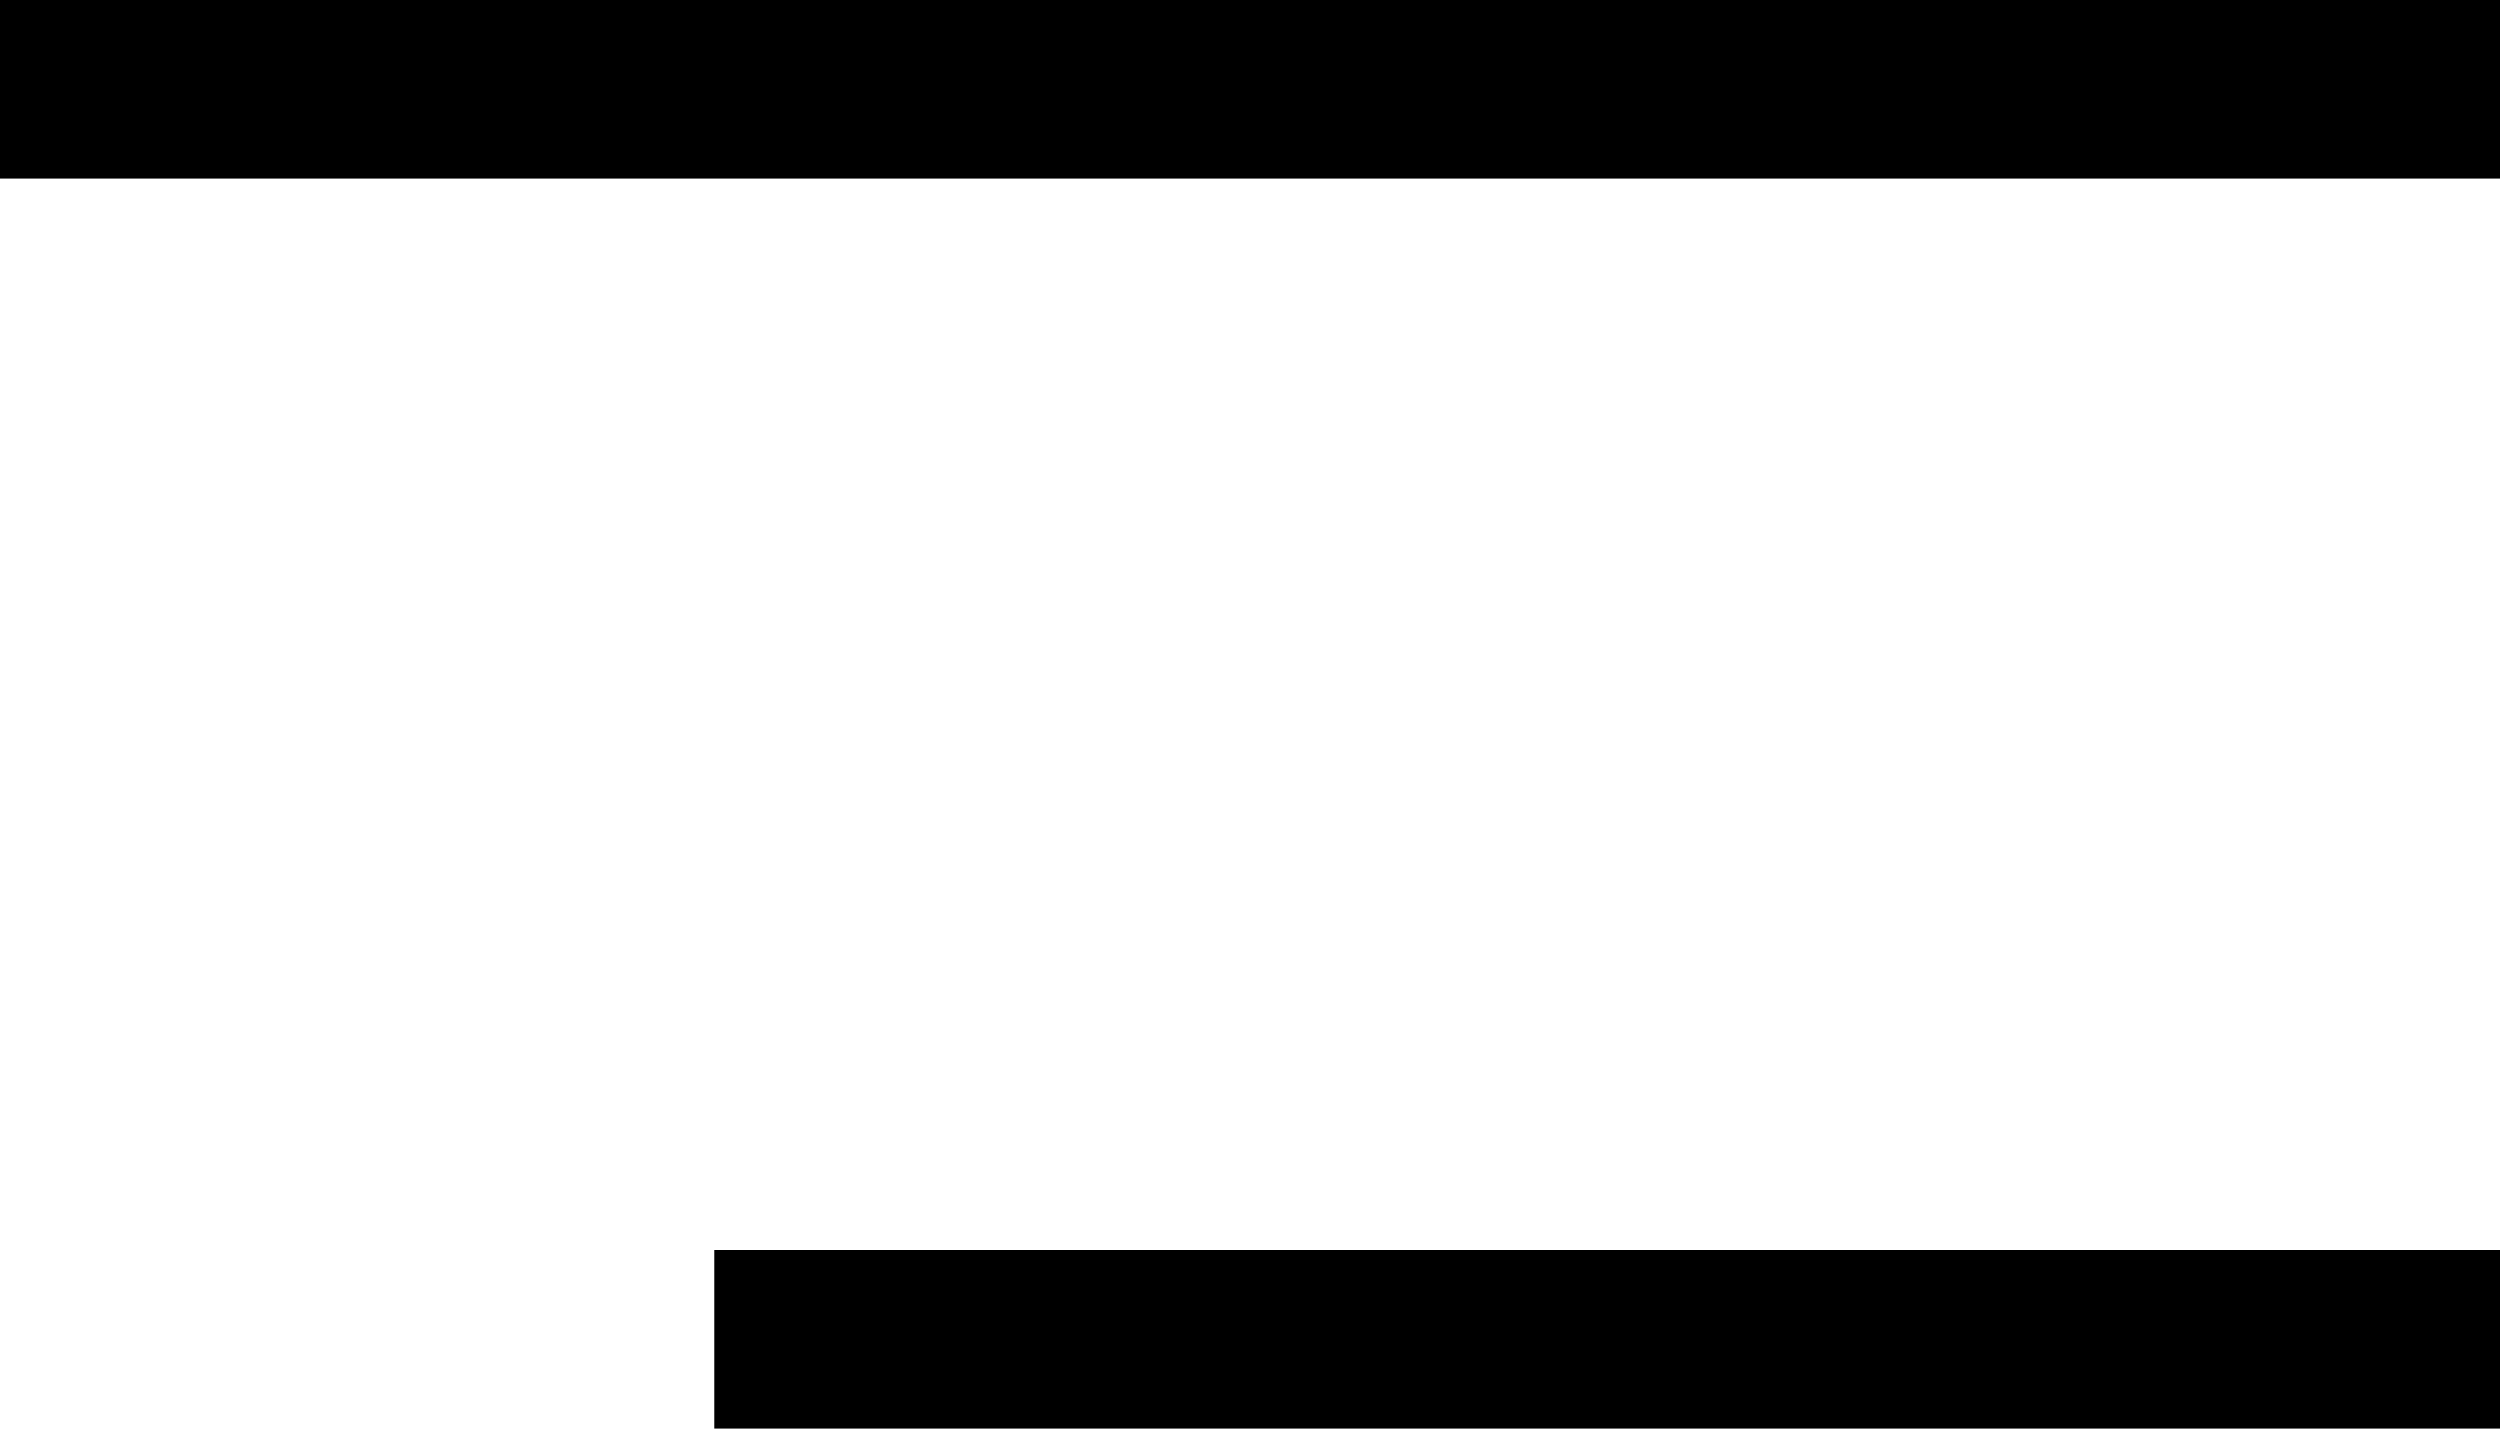
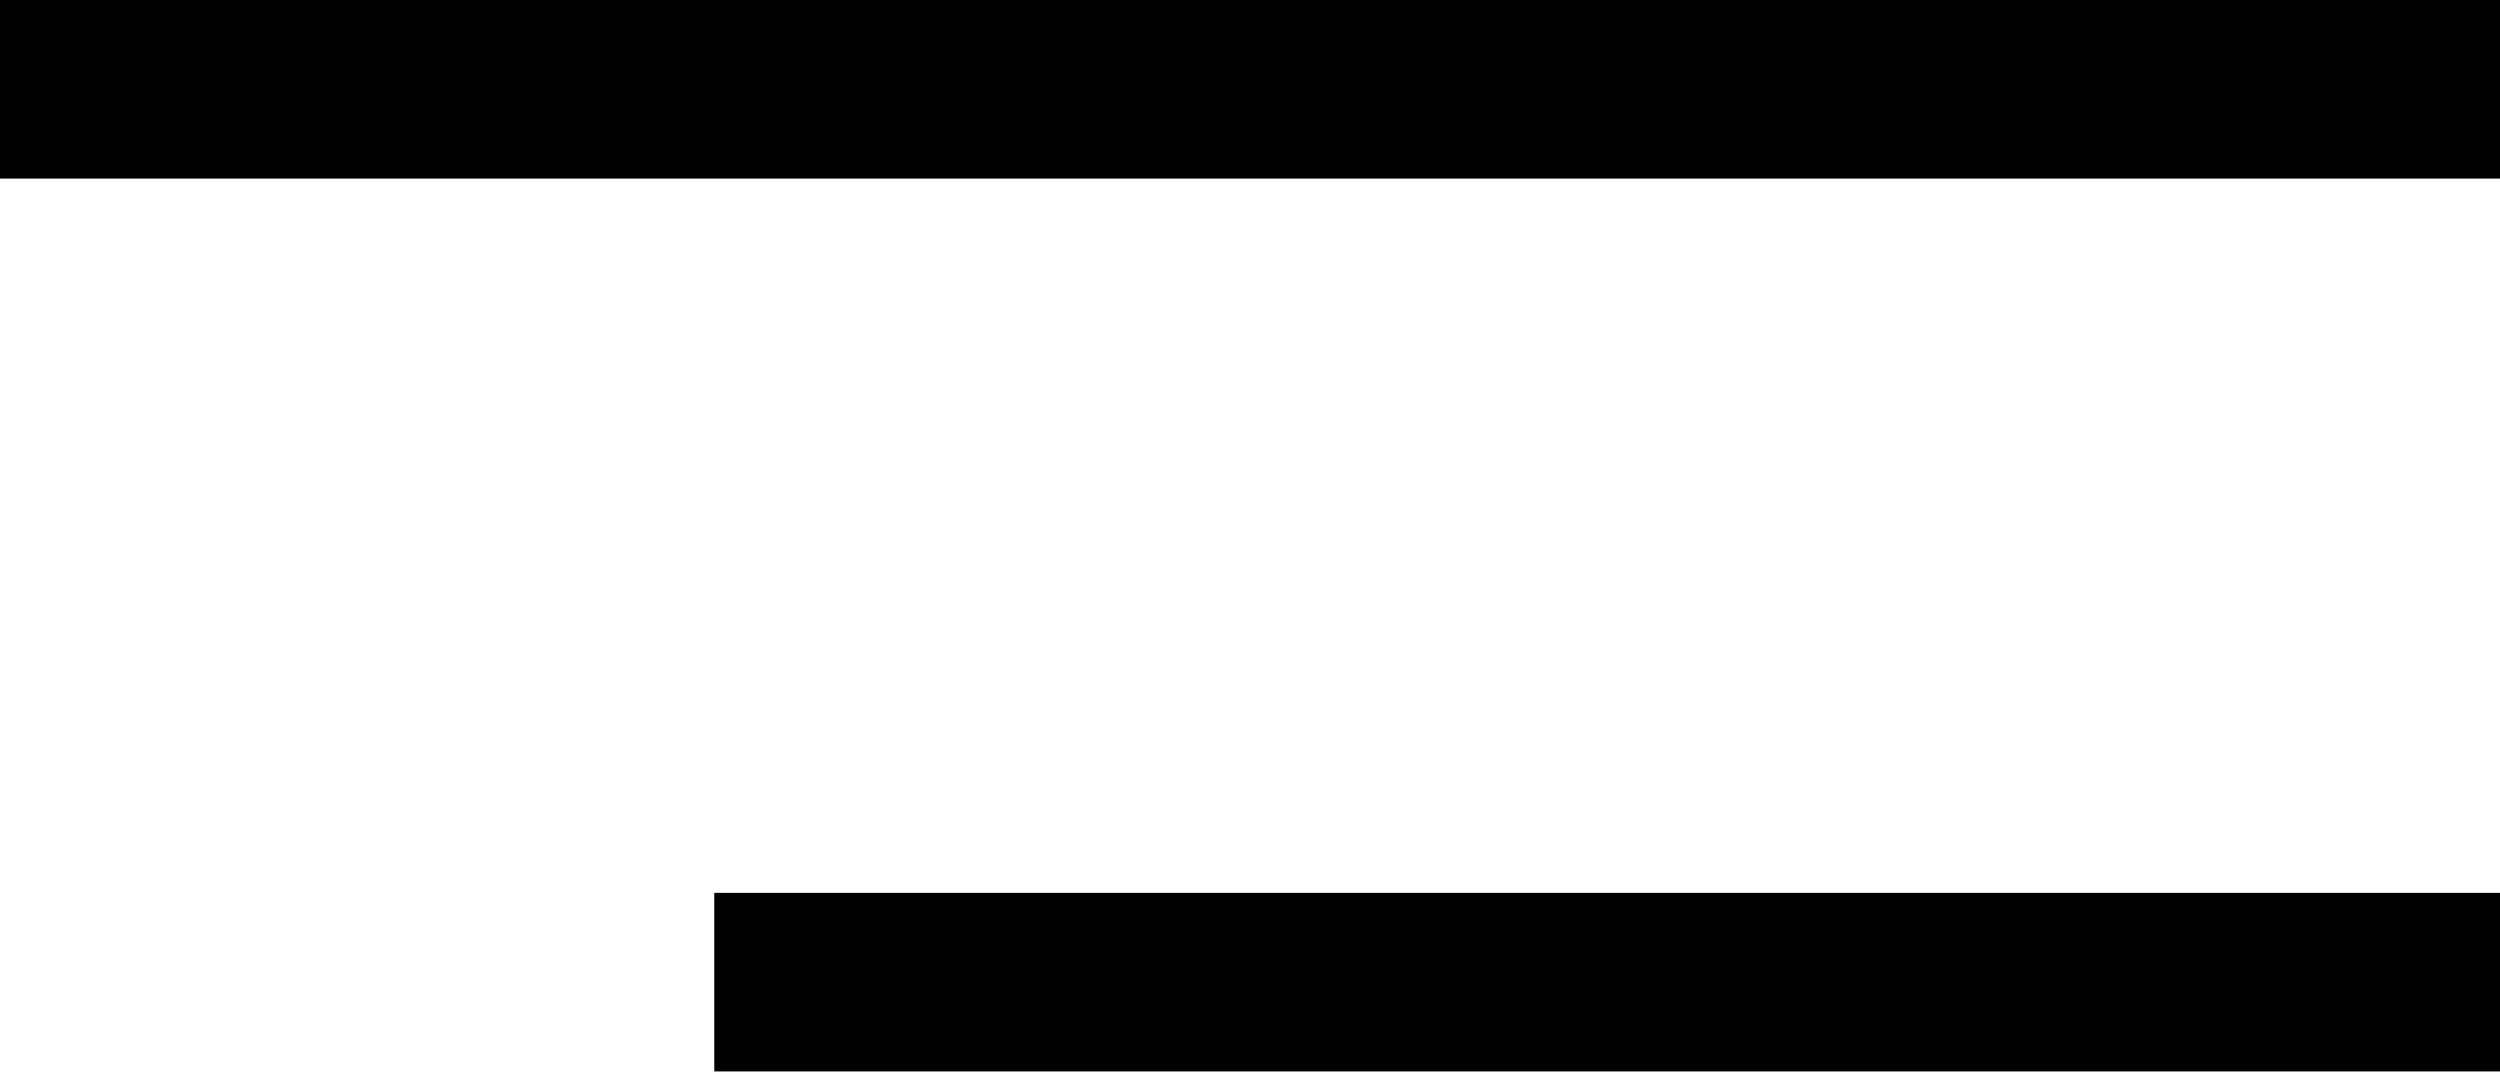
- <svg xmlns="http://www.w3.org/2000/svg" width="28" height="16" viewBox="0 0 28 16" fill="none">
+ <svg xmlns="http://www.w3.org/2000/svg" width="28" height="12" viewBox="0 0 28 12" fill="none">
  <rect width="28" height="2" fill="black" />
-   <rect x="8" y="14" width="20" height="2" fill="black" />
+   <rect x="8" y="10" width="20" height="2" fill="black" />
</svg>
